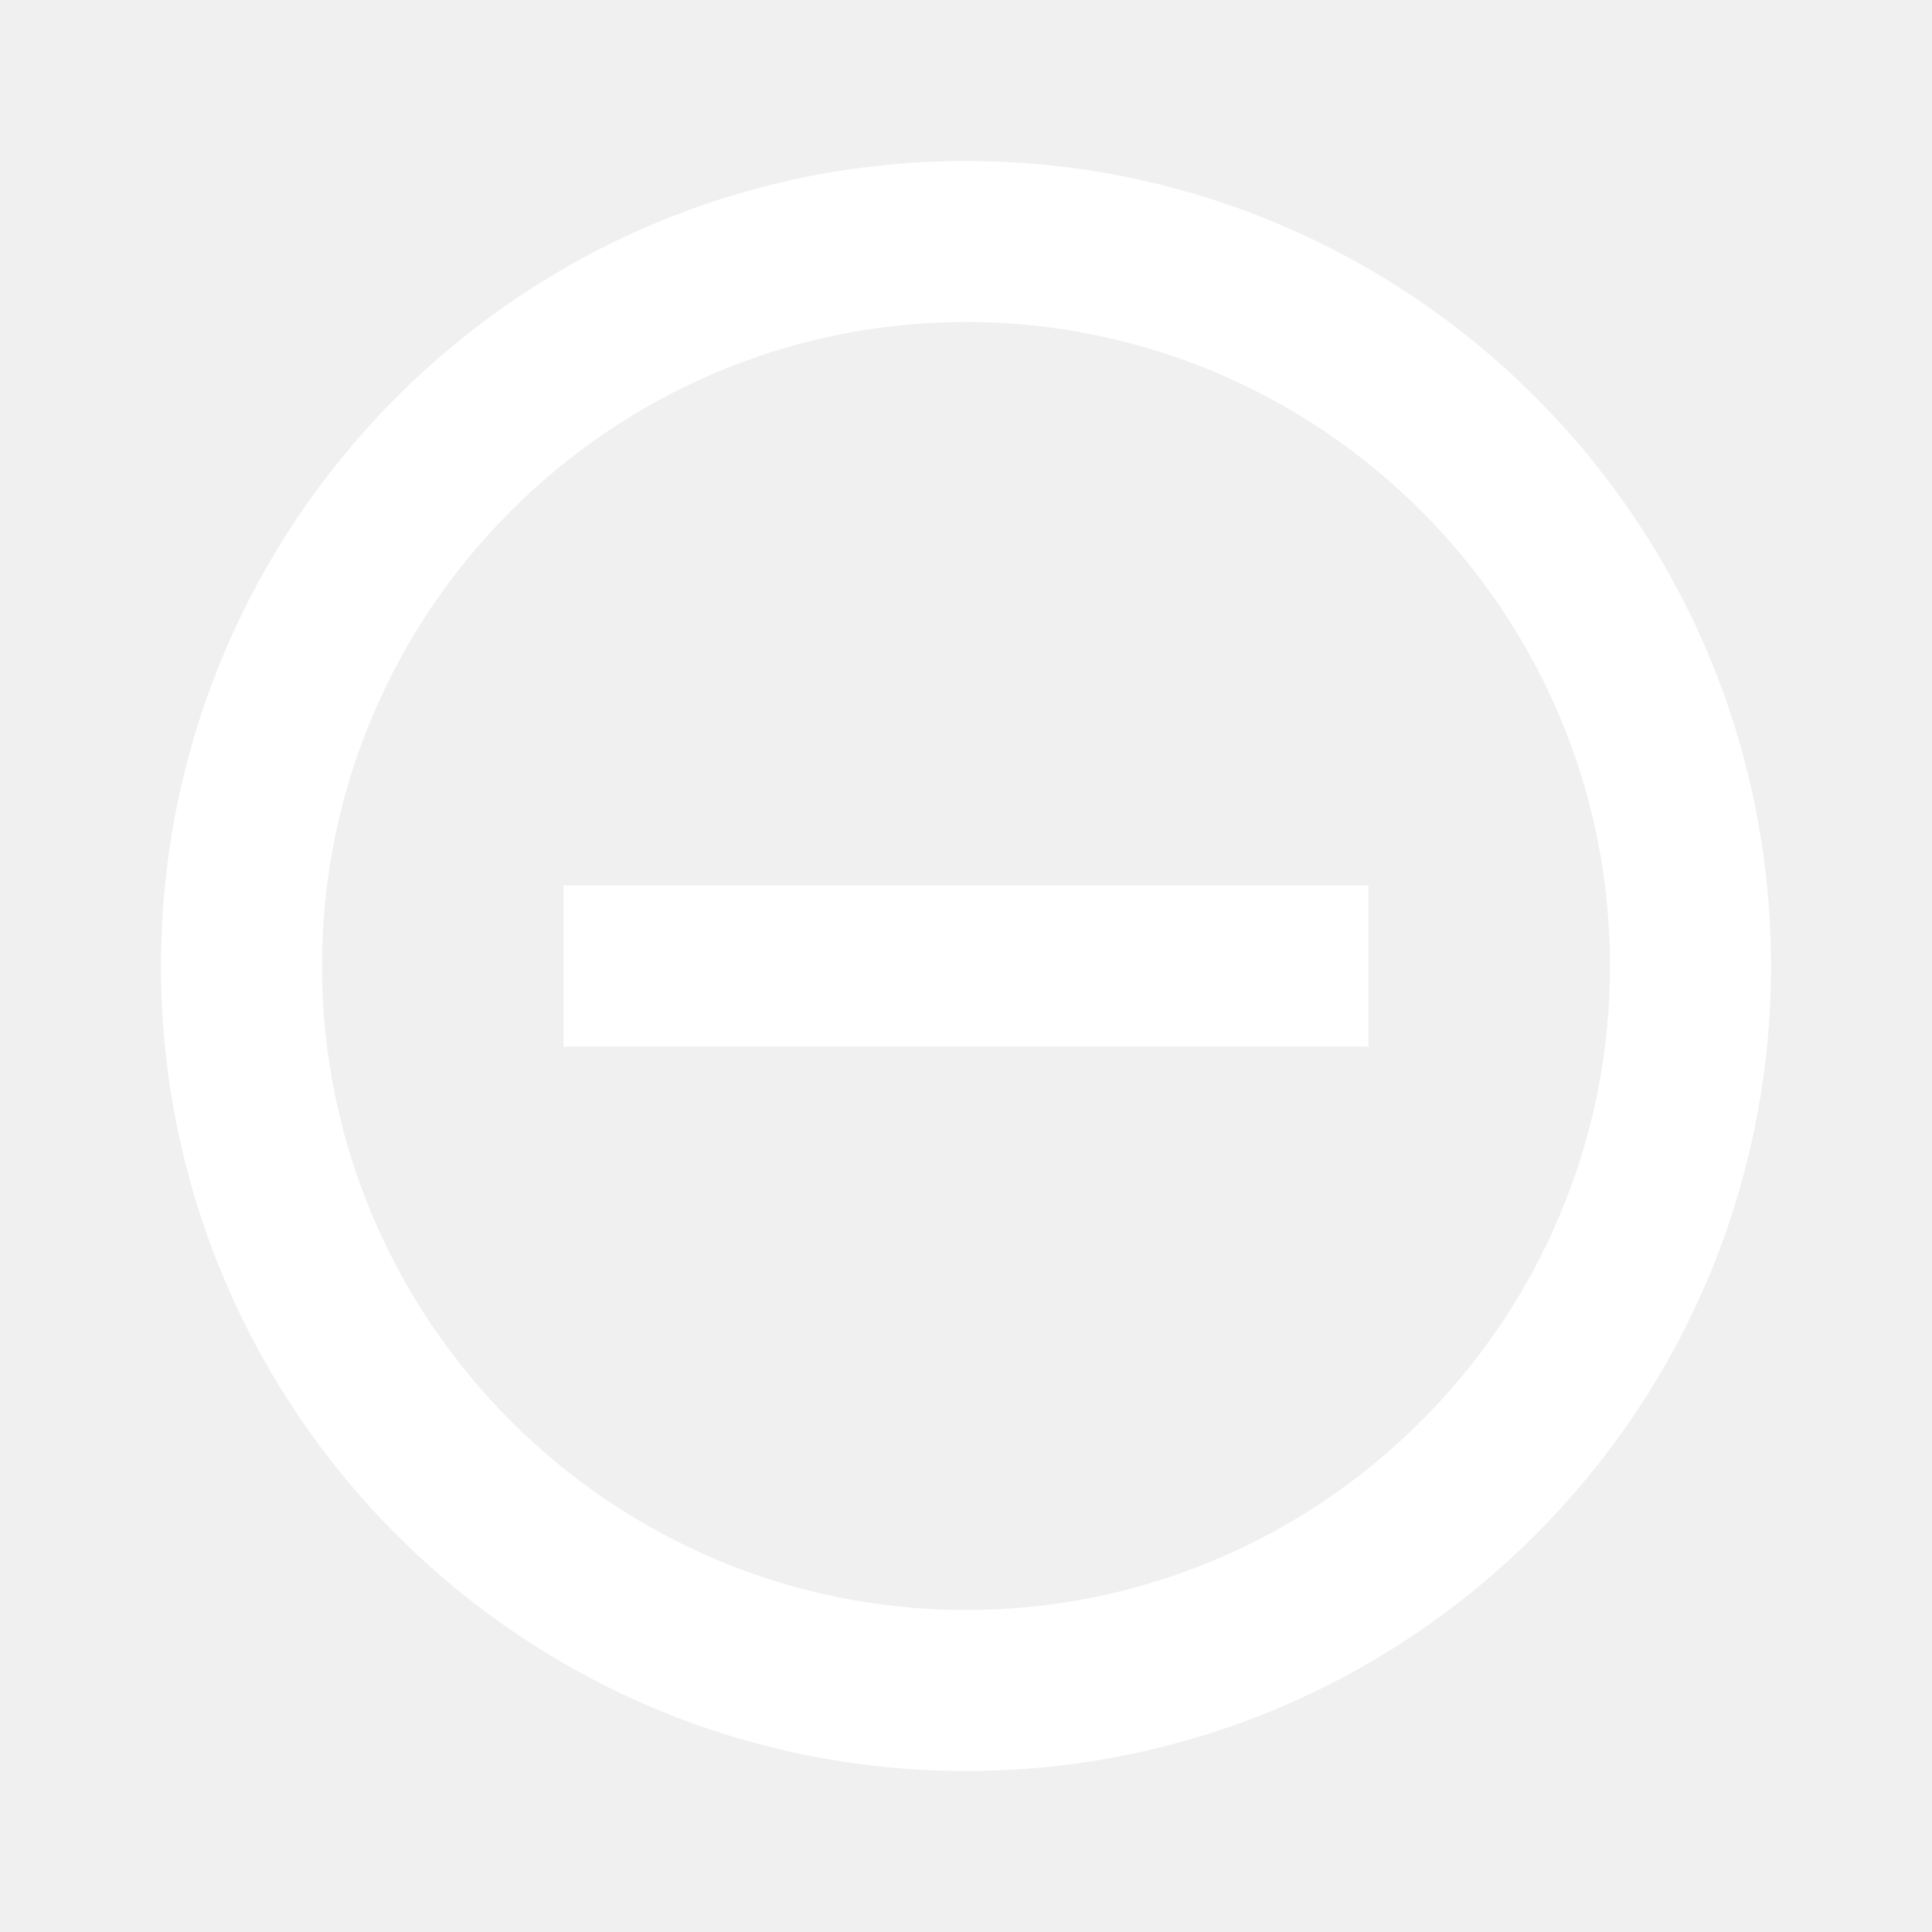
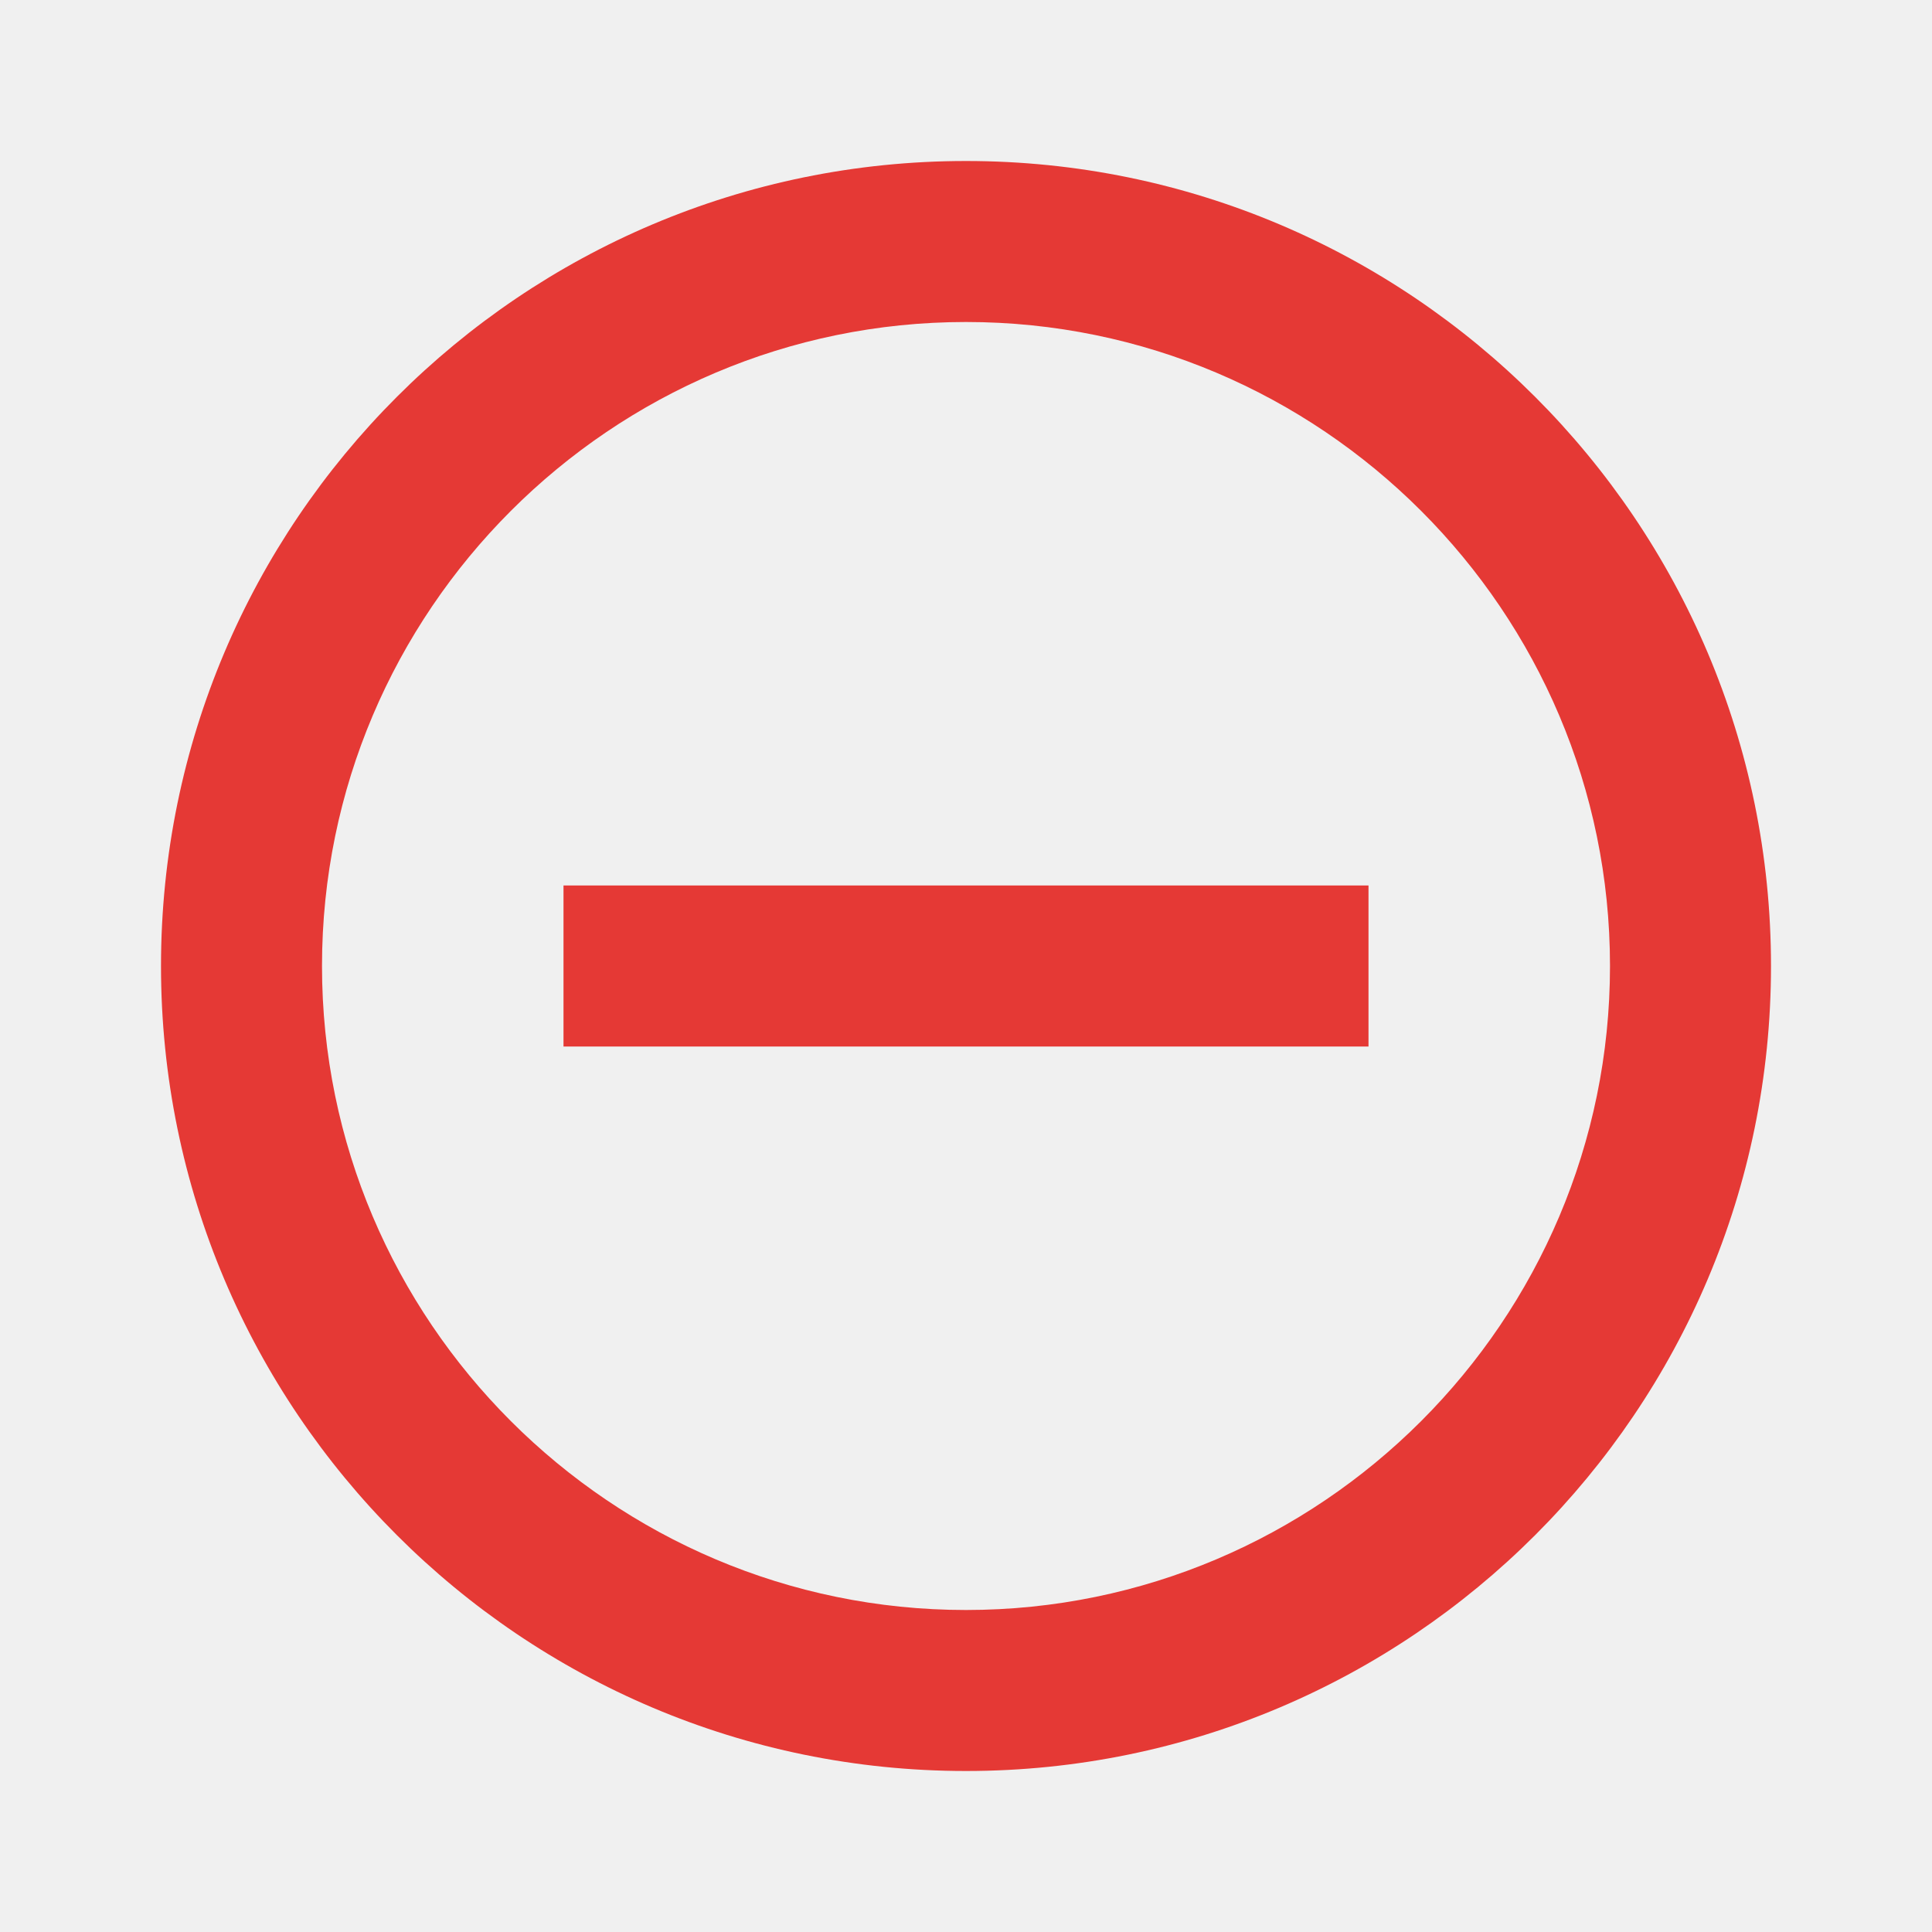
<svg xmlns="http://www.w3.org/2000/svg" viewBox="0 0 24 24">
-   <path d="M0 0h24v24H0z" fill="none" />
-   <path class="jp-icon3" fill="white" d="M7 11v2h10v-2H7zm5-9C6.48 2 2 6.48 2 12s4.48 10 10 10 10-4.48 10-10S17.52 2 12 2zm0 18c-4.41 0-8-3.59-8-8s3.59-8 8-8 8 3.59 8 8-3.59 8-8 8z" />
+   <path class="jp-icon-contast-red" fill="#e53935" d="M7 11v2h10v-2H7zm5-9C6.48 2 2 6.48 2 12s4.48 10 10 10 10-4.48 10-10S17.52 2 12 2zm0 18c-4.41 0-8-3.59-8-8s3.59-8 8-8 8 3.59 8 8-3.59 8-8 8z" />
</svg>
